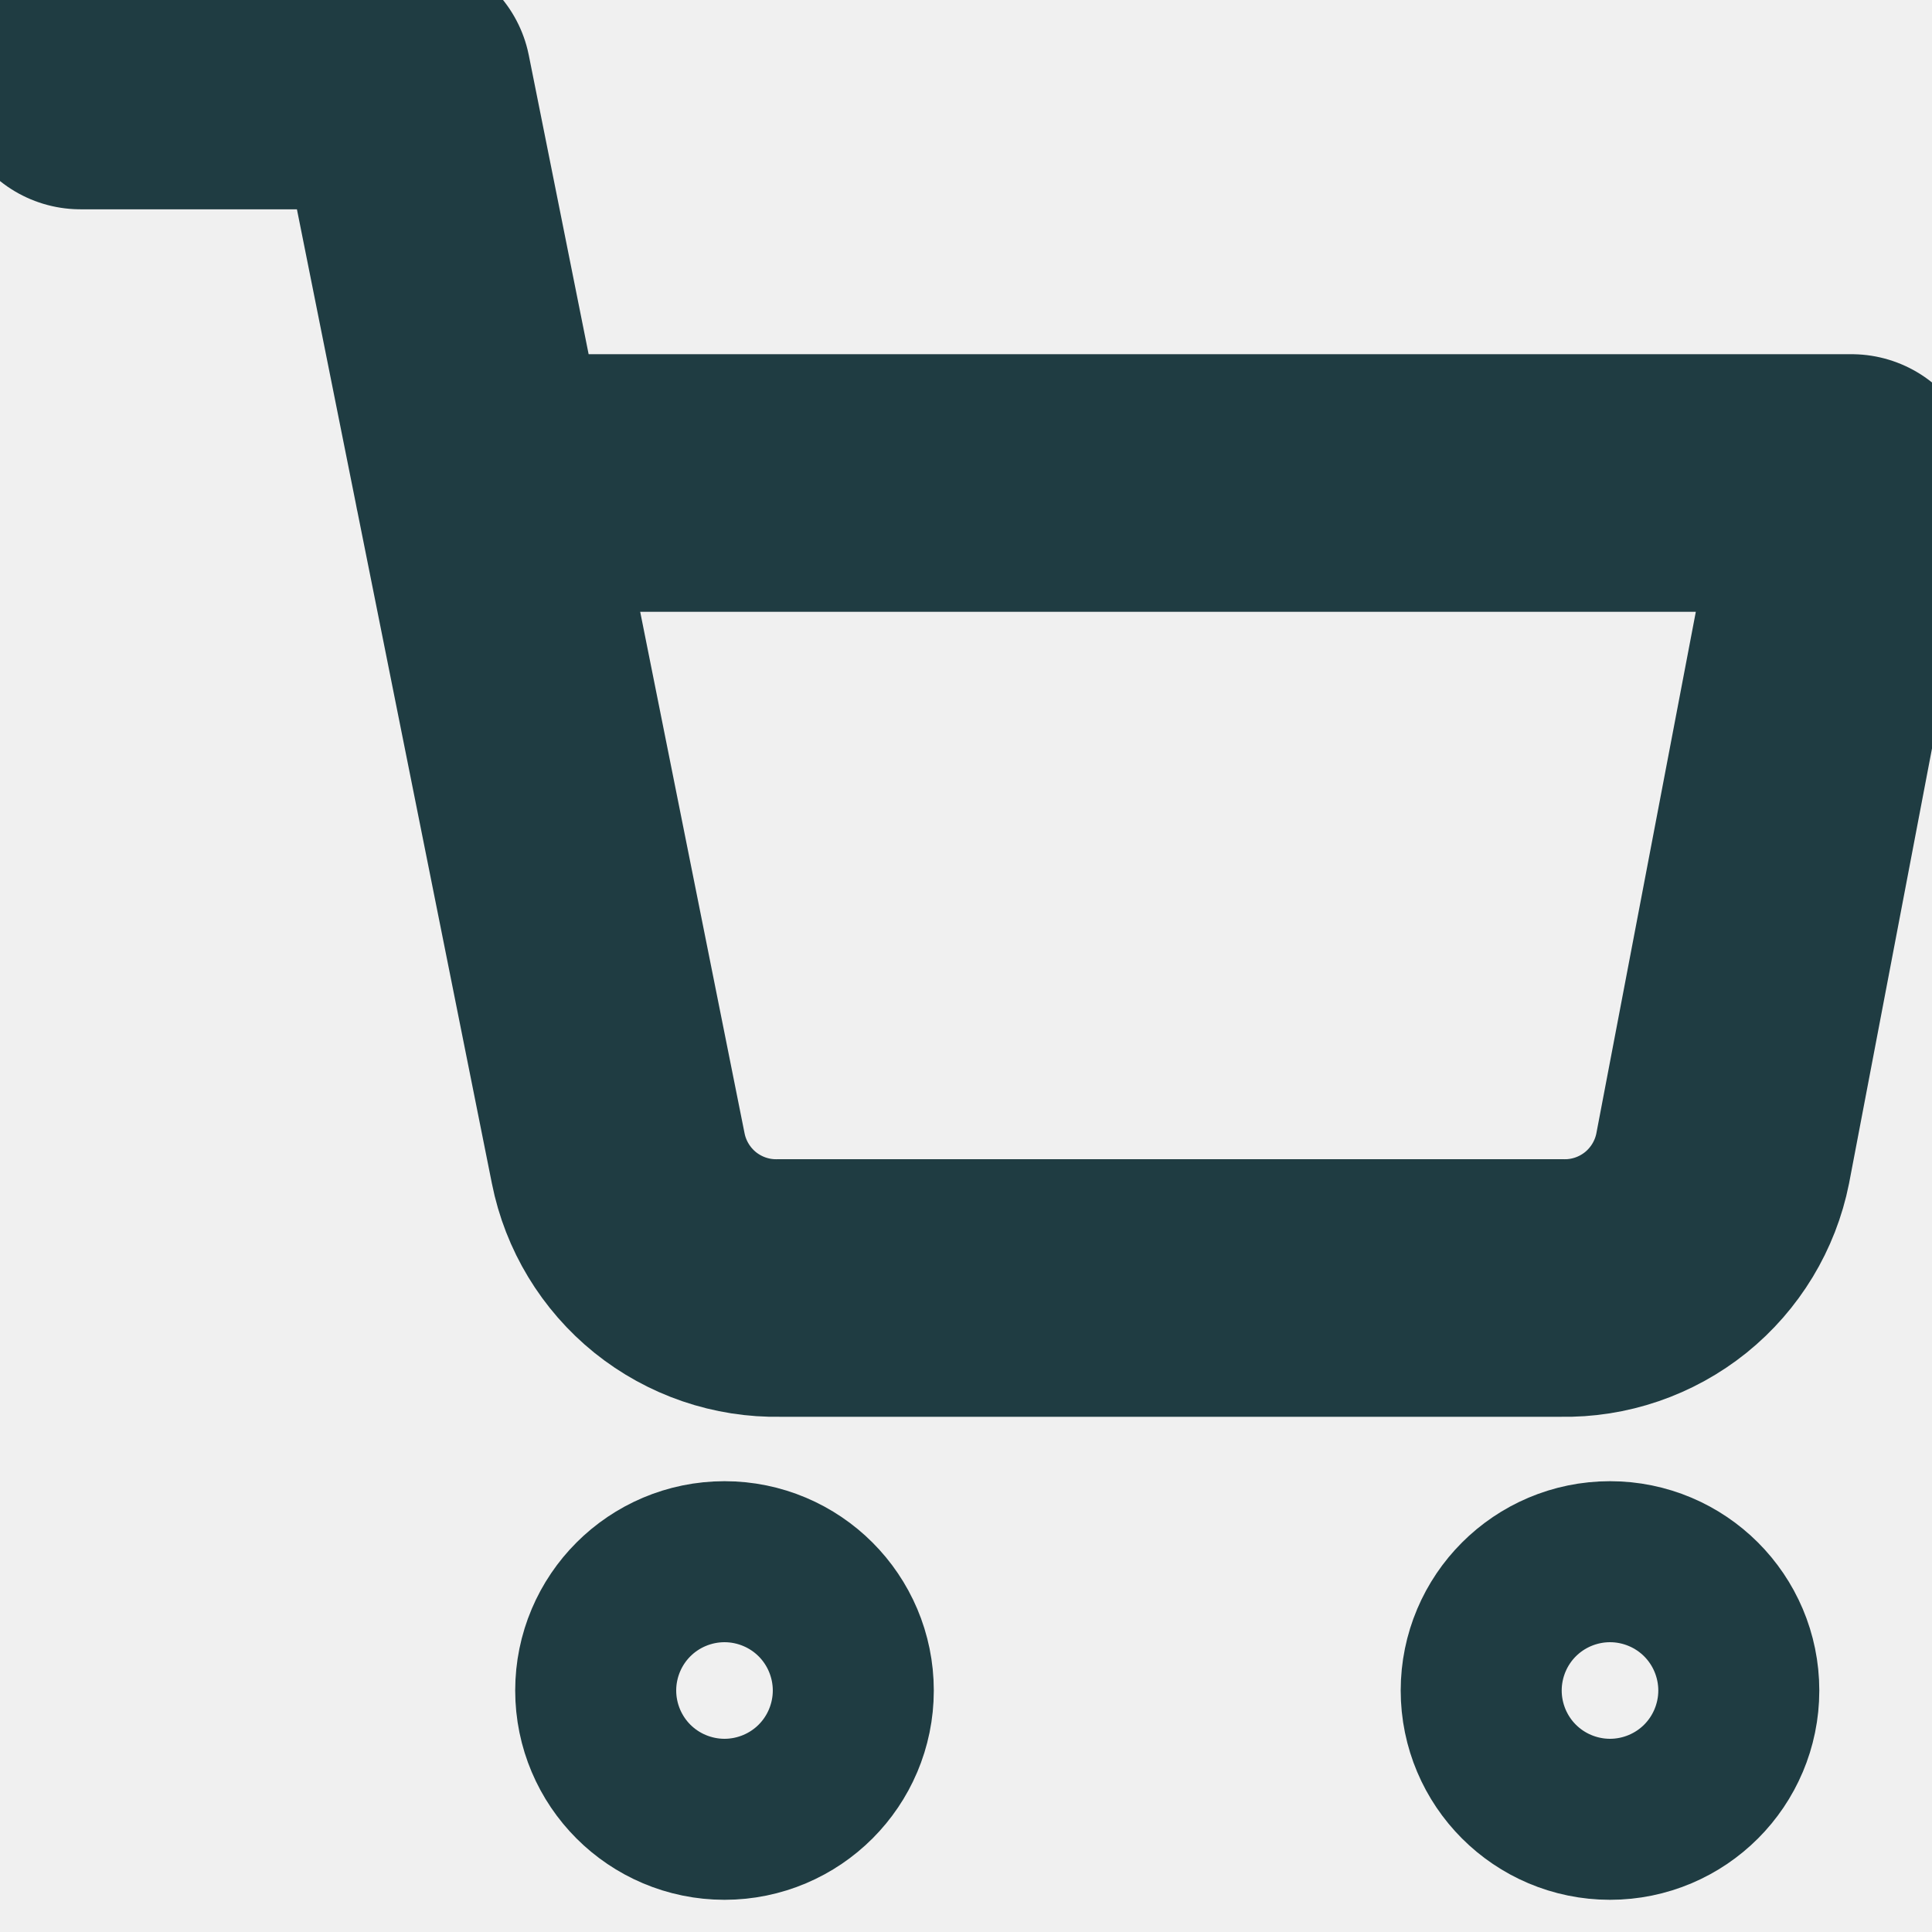
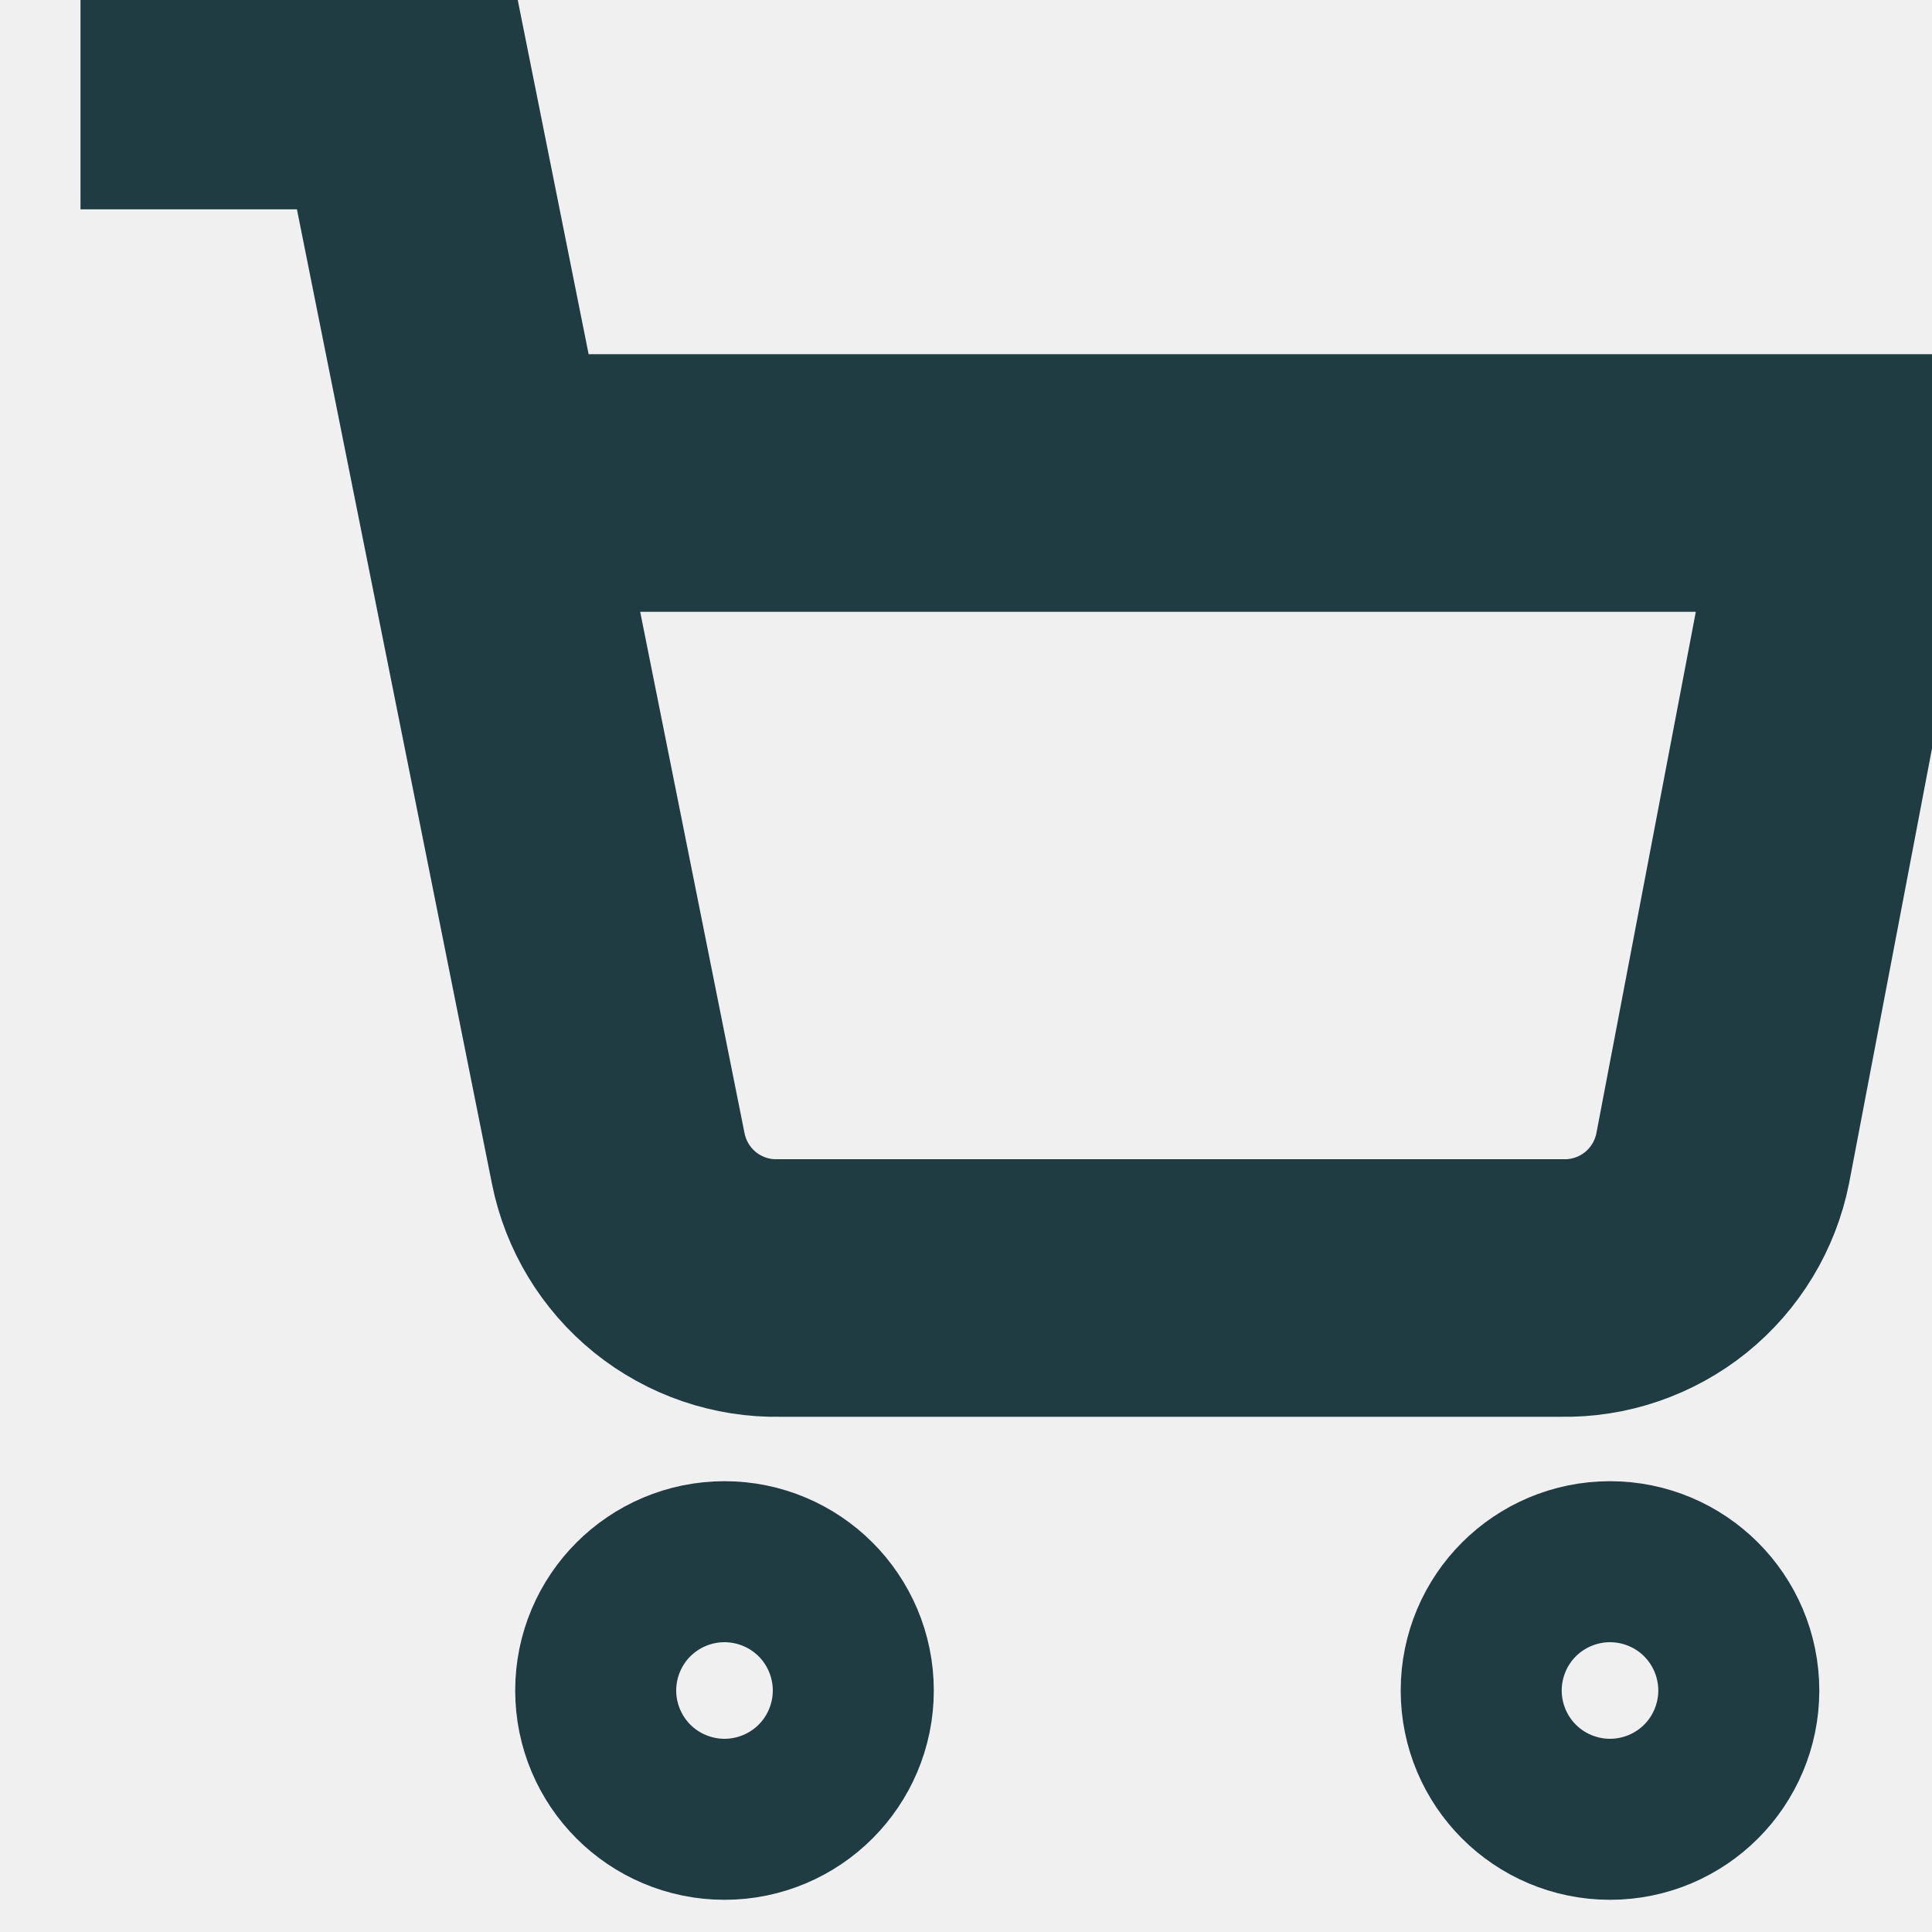
<svg xmlns="http://www.w3.org/2000/svg" width="15" height="15" viewBox="0 0 15 15" fill="none">
  <g clip-path="url(#clip0_17_87)">
-     <path d="M5.625 13.75C5.97 13.75 6.25 13.47 6.25 13.125C6.25 12.78 5.97 12.5 5.625 12.5C5.28 12.5 5 12.78 5 13.125C5 13.47 5.28 13.75 5.625 13.75Z" stroke="#1F3C42" stroke-width="2" stroke-linecap="round" stroke-linejoin="round" />
-     <path d="M12.5 13.75C12.845 13.75 13.125 13.47 13.125 13.125C13.125 12.78 12.845 12.5 12.5 12.5C12.155 12.5 11.875 12.78 11.875 13.125C11.875 13.47 12.155 13.75 12.5 13.75Z" stroke="#1F3C42" stroke-width="2" stroke-linecap="round" stroke-linejoin="round" />
-     <path d="M0.625 0.625H3.125L4.8 8.994C4.857 9.281 5.014 9.54 5.242 9.724C5.471 9.908 5.757 10.006 6.05 10H12.125C12.418 10.006 12.704 9.908 12.933 9.724C13.161 9.54 13.318 9.281 13.375 8.994L14.375 3.75H3.75" stroke="#1F3C42" stroke-width="2" stroke-linecap="round" stroke-linejoin="round" />
+     <path d="M5.625 13.75C5.97 13.75 6.25 13.47 6.25 13.125C6.25 12.78 5.97 12.5 5.625 12.5C5.28 12.5 5 12.78 5 13.125C5 13.47 5.28 13.75 5.625 13.75Z" stroke="#1F3C42" stroke-width="2" strokeLinecap="round" strokeLinejoin="round" />
+     <path d="M12.5 13.75C12.845 13.75 13.125 13.47 13.125 13.125C13.125 12.78 12.845 12.5 12.5 12.5C12.155 12.5 11.875 12.78 11.875 13.125C11.875 13.47 12.155 13.75 12.5 13.75Z" stroke="#1F3C42" stroke-width="2" strokeLinecap="round" strokeLinejoin="round" />
+     <path d="M0.625 0.625H3.125L4.8 8.994C4.857 9.281 5.014 9.54 5.242 9.724C5.471 9.908 5.757 10.006 6.05 10H12.125C12.418 10.006 12.704 9.908 12.933 9.724C13.161 9.54 13.318 9.281 13.375 8.994L14.375 3.75H3.75" stroke="#1F3C42" stroke-width="2" strokeLinecap="round" strokeLinejoin="round" />
  </g>
  <defs>
    <clipPath id="clip0_17_87">
      <rect width="15" height="15" fill="white" />
    </clipPath>
  </defs>
</svg>
